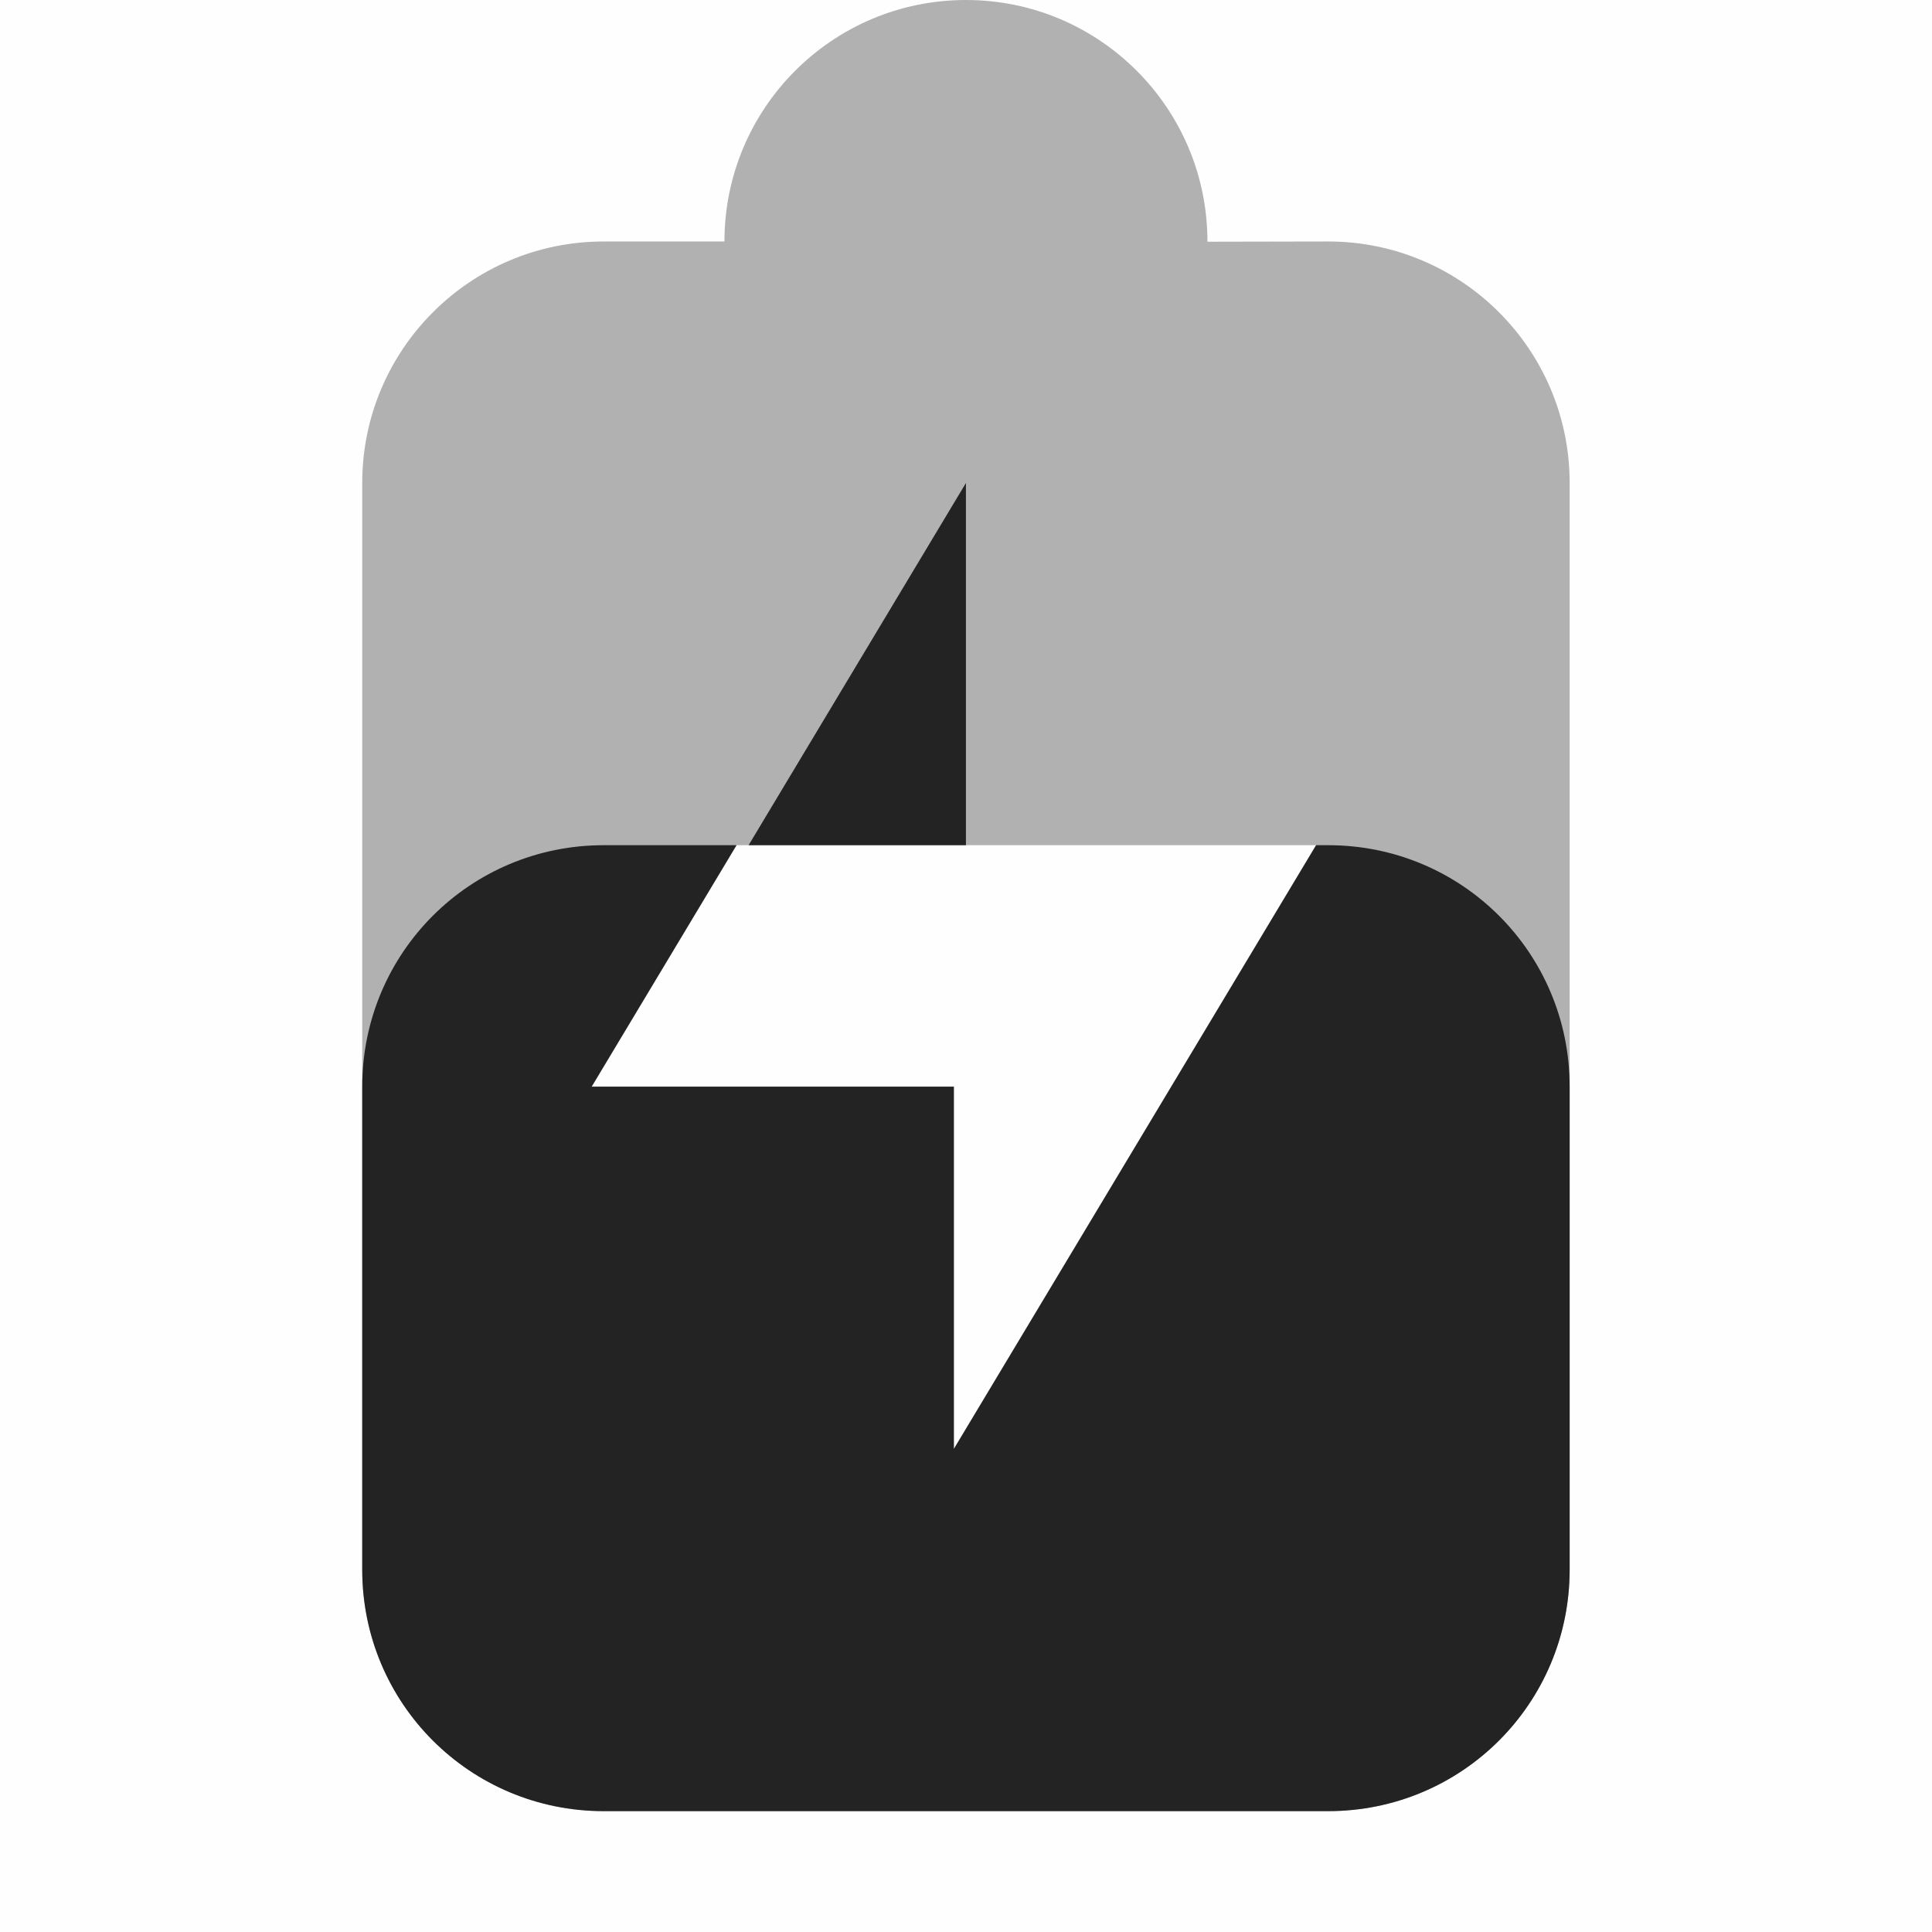
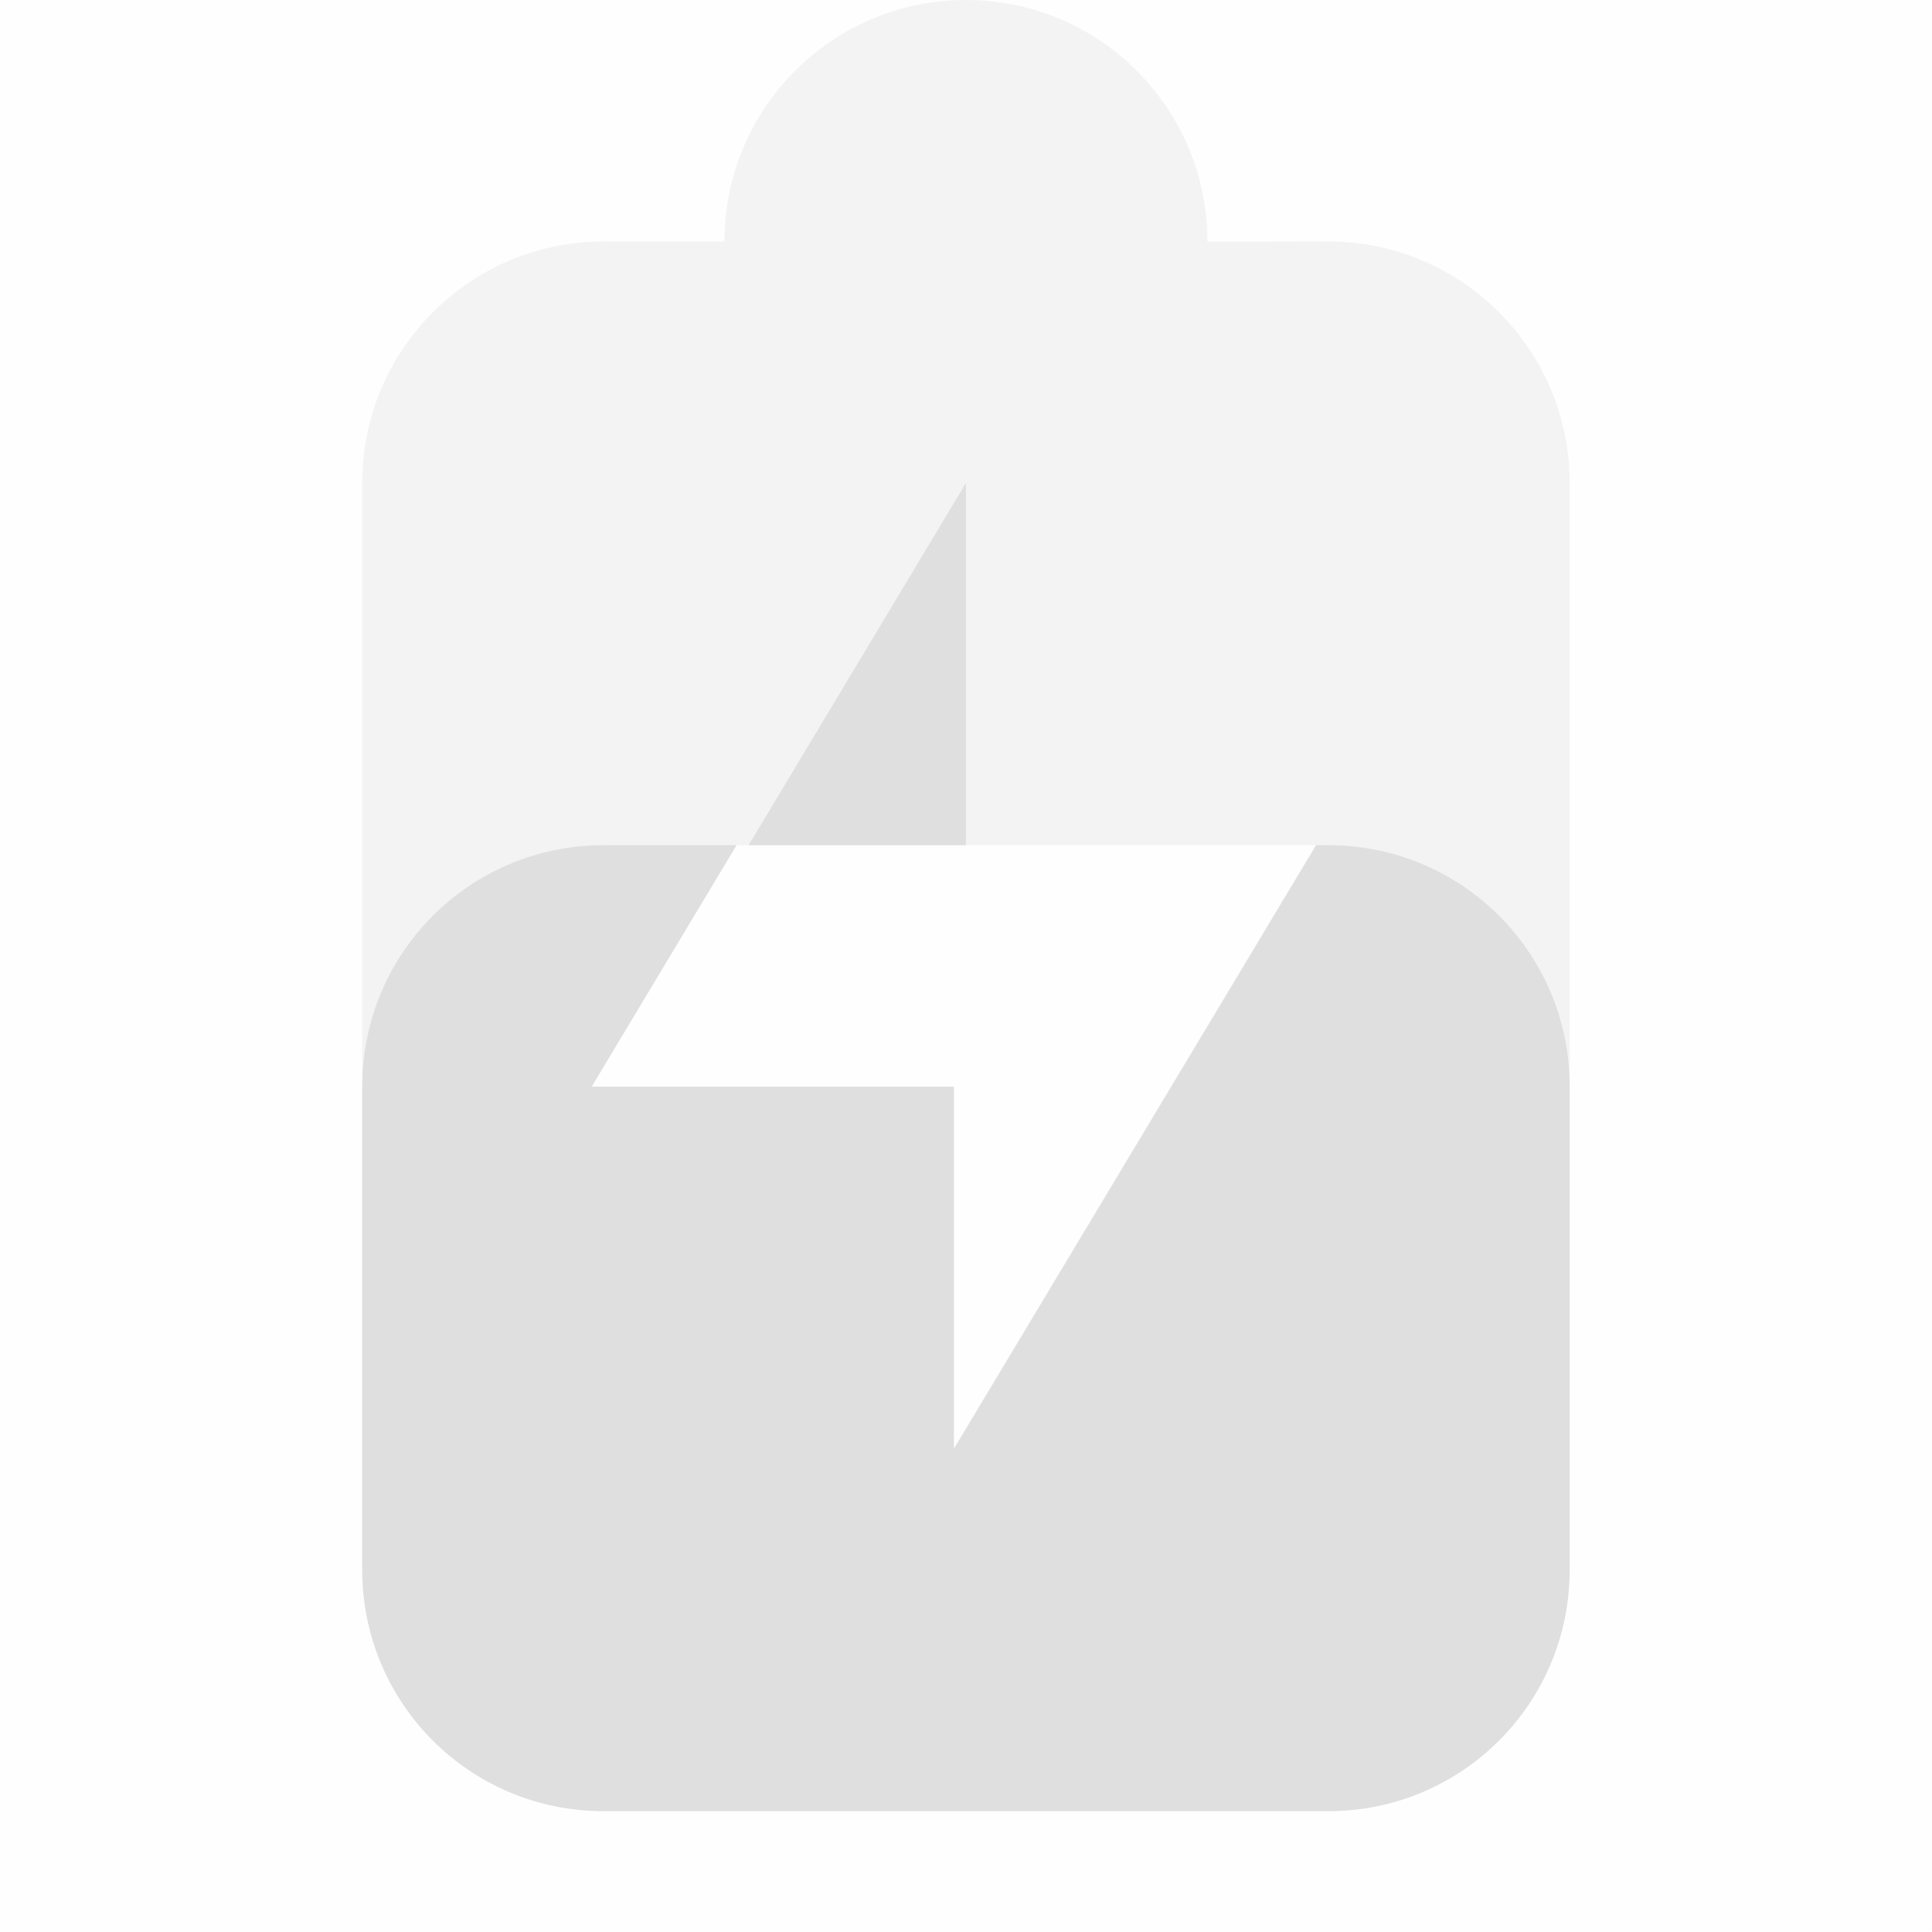
<svg xmlns="http://www.w3.org/2000/svg" viewBox="0 0 16 16.001">
  <path color="#ddd" d="M16 0v16H0V0z" fill="gray" fill-opacity=".01" />
-   <path d="M8 0a2 2 0 0 0-2 2H5a2 2 0 0 0-2 2v9a2 2 0 0 0 2 2h6a2 2 0 0 0 2-2V4a2 2 0 0 0-2-2l-1 .002V2a2 2 0 0 0-2-2zM6.1 7h4.8l-3 5V9h-3z" fill="#232323" opacity=".35" />
-   <path d="M8 4 6.2 7H8zM5 7c-1.108 0-2 .892-2 2v4c0 1.108.892 2 2 2h6c1.108 0 2-.892 2-2V9c0-1.108-.892-2-2-2h-.1l-3 5V9h-3l1.2-2z" fill="#232323" />
+   <path d="M8 0a2 2 0 0 0-2 2H5a2 2 0 0 0-2 2v9a2 2 0 0 0 2 2h6a2 2 0 0 0 2-2V4a2 2 0 0 0-2-2l-1 .002V2a2 2 0 0 0-2-2zM6.1 7h4.8l-3 5V9h-3z" fill="#dfdfdf" opacity=".35" />
+   <path d="M8 4 6.2 7H8zM5 7c-1.108 0-2 .892-2 2v4c0 1.108.892 2 2 2h6c1.108 0 2-.892 2-2V9c0-1.108-.892-2-2-2h-.1l-3 5V9h-3l1.2-2z" fill="#dfdfdf" />
</svg>
